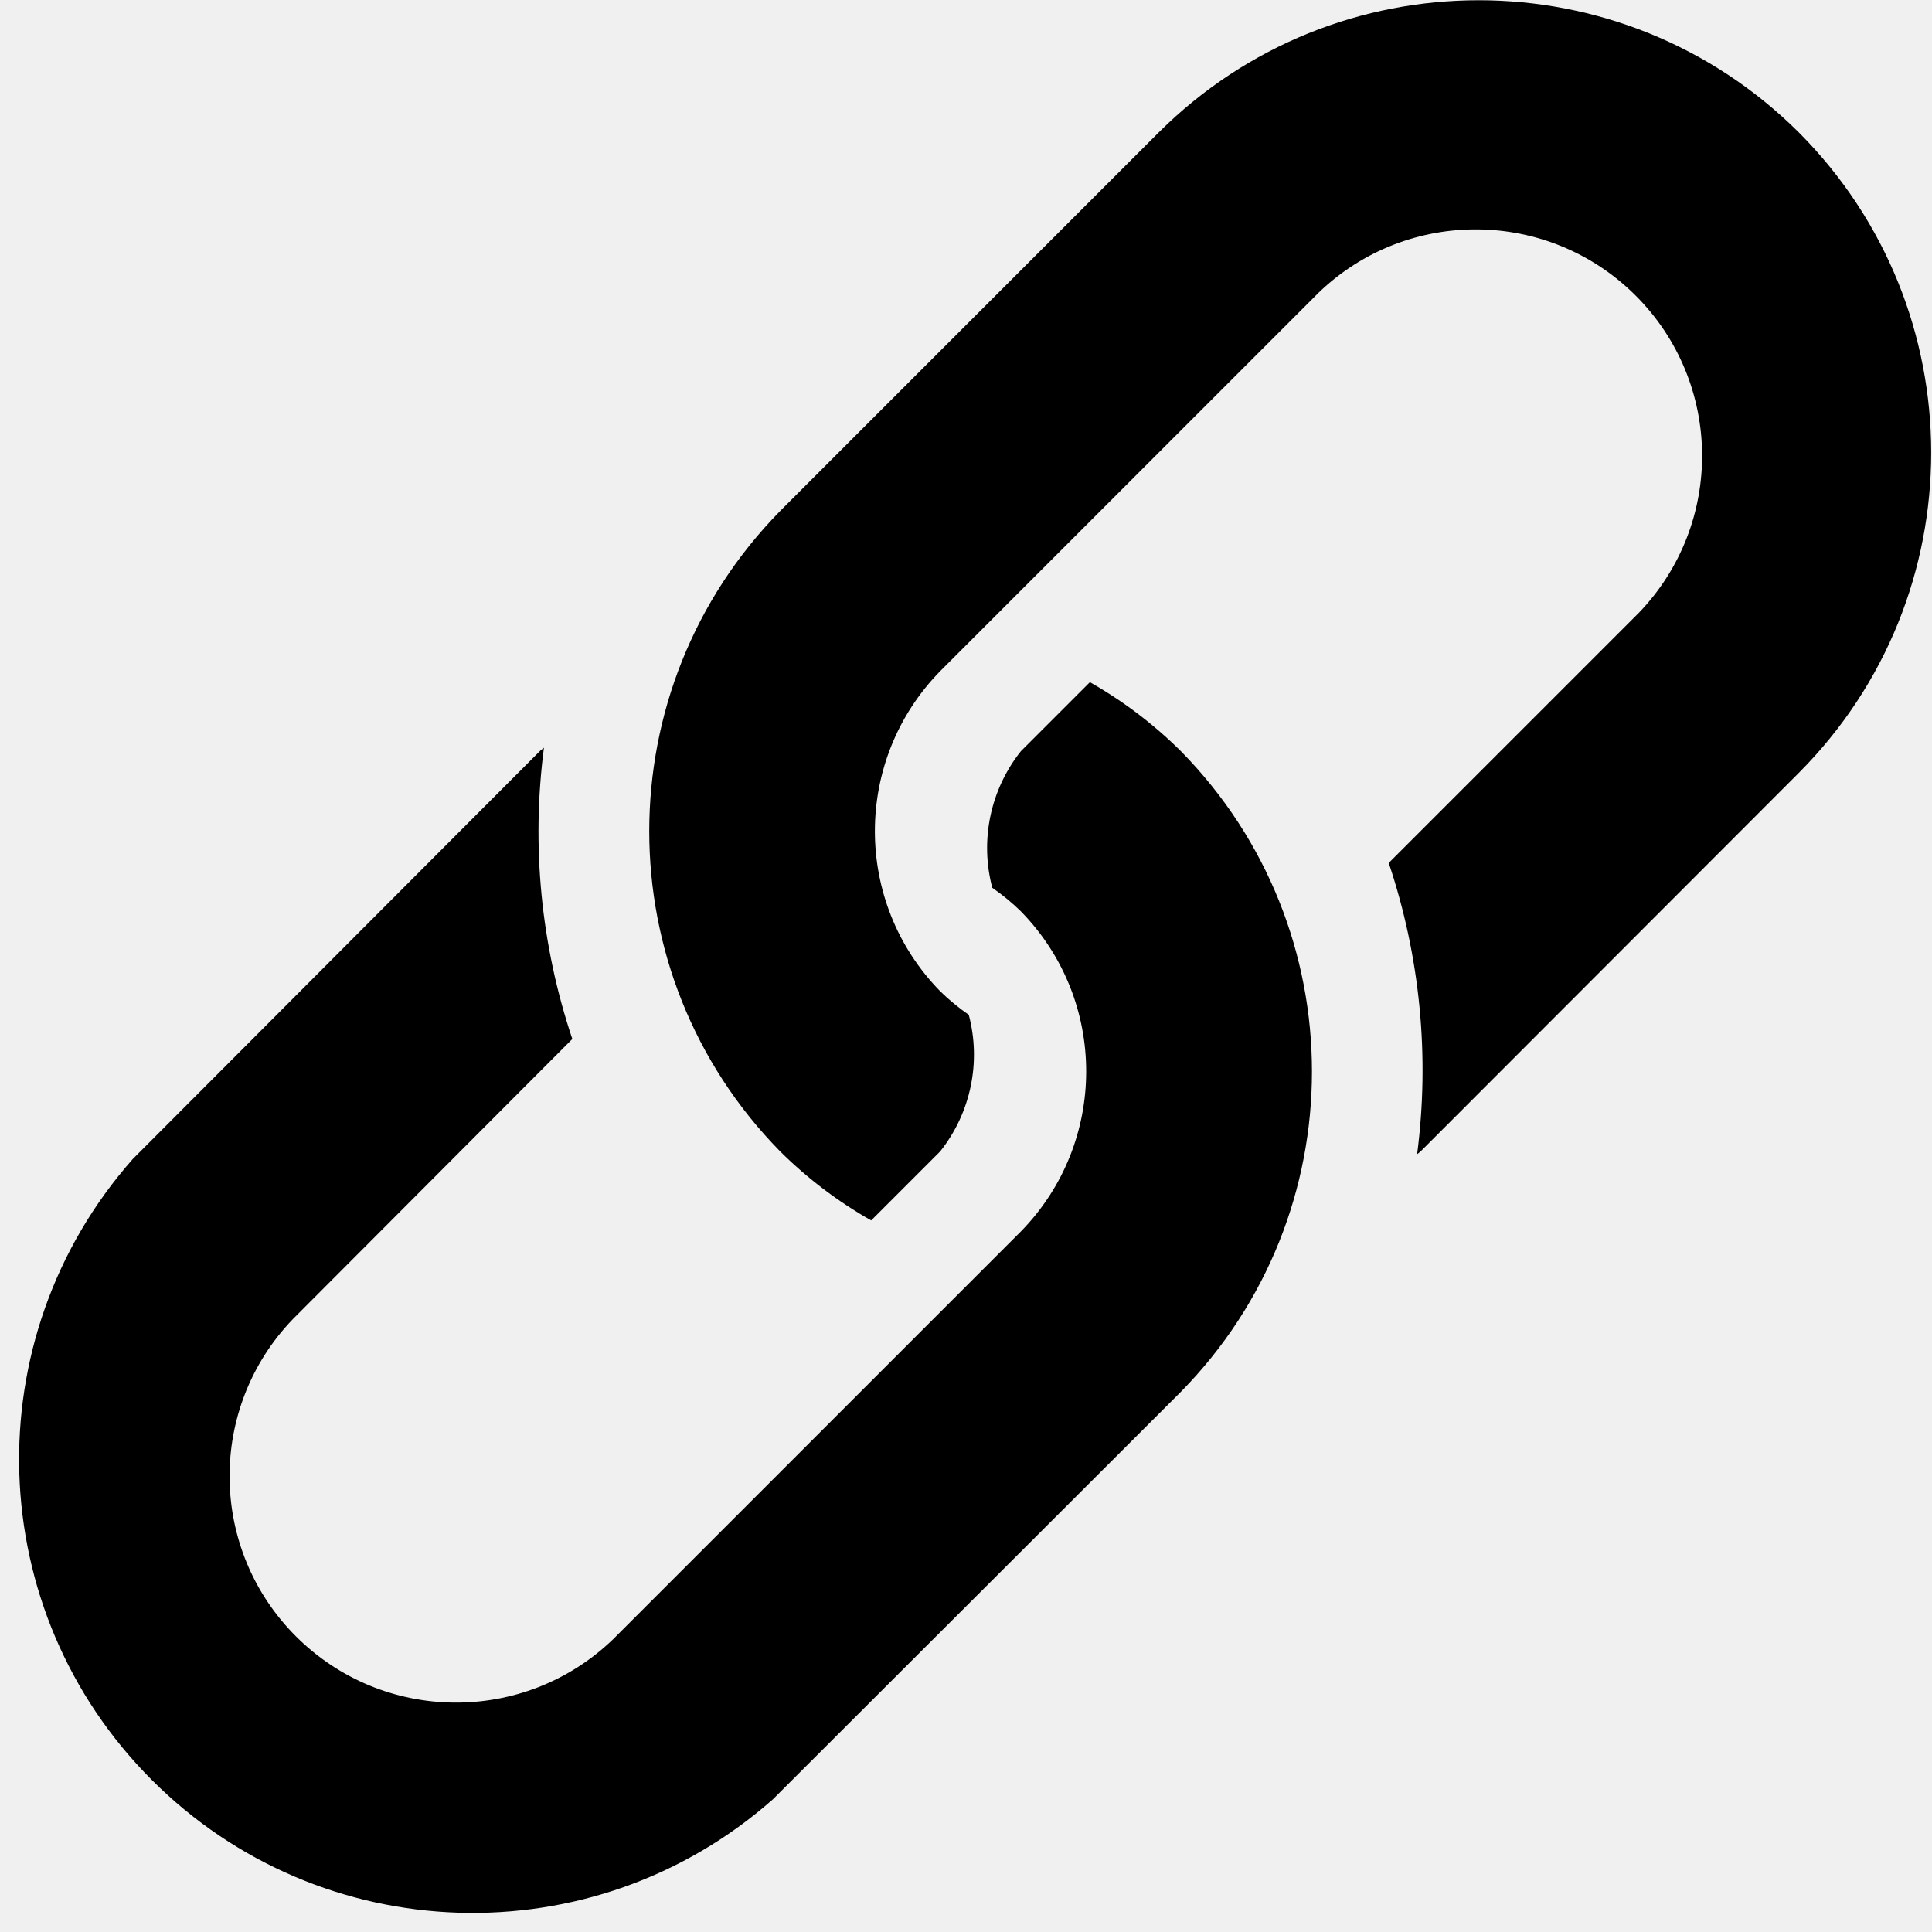
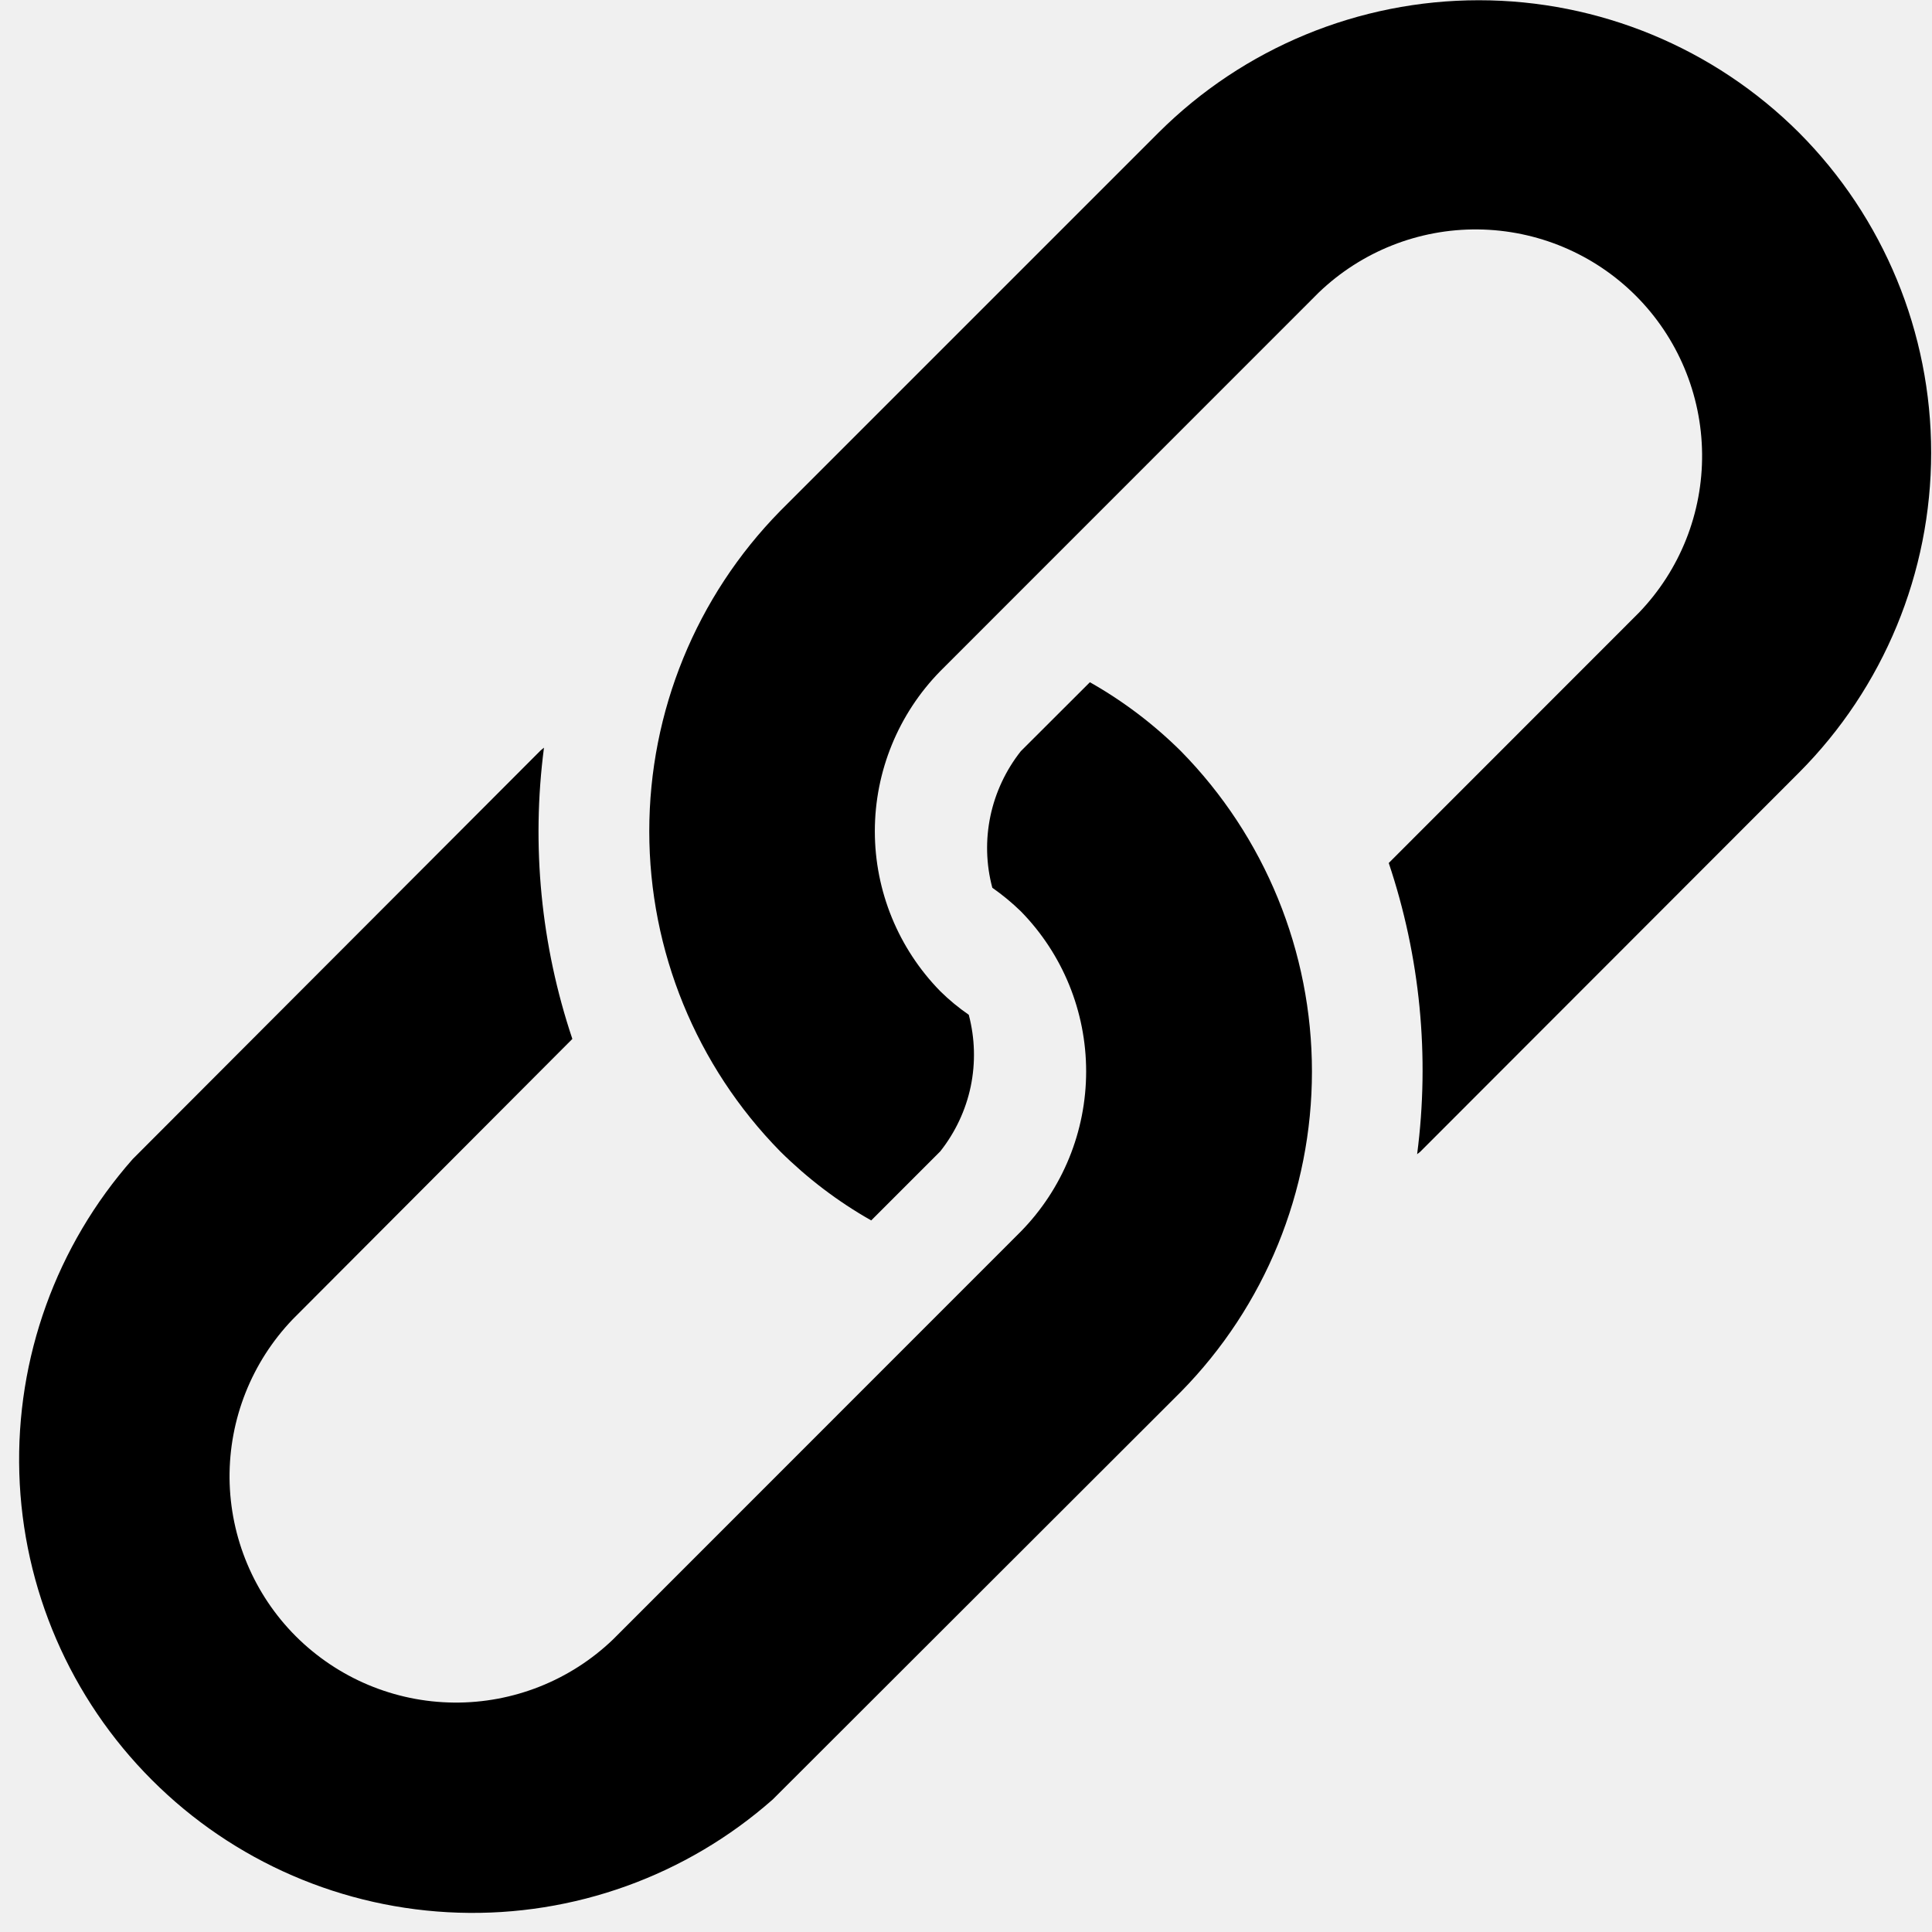
- <svg xmlns="http://www.w3.org/2000/svg" width="11.501" height="11.501" viewBox="0 0 11.501 11.501">
-   <g id="link" transform="translate(0 0)">
-     <g id="Group_576" data-name="Group 576" transform="translate(3.868 0)">
-       <g id="Group_575" data-name="Group 575" transform="translate(0 0)">
-         <path id="Path_1491" data-name="Path 1491" d="M179,.789a2.7,2.7,0,0,0-3.812,0l-2.253,2.253a2.721,2.721,0,0,0,0,3.812,2.565,2.565,0,0,0,.542.411l.411-.411a.926.926,0,0,0,.17-.813,1.3,1.3,0,0,1-.17-.14,1.362,1.362,0,0,1,0-1.906l2.253-2.253a1.348,1.348,0,0,1,1.906,1.906l-1.489,1.489a3.88,3.88,0,0,1,.169,1.734c.006-.006.014-.01.021-.017L179,4.6A2.7,2.7,0,0,0,179,.789Z" transform="translate(-172.159 0)" fill="#000" />
-       </g>
-     </g>
-     <g id="Group_578" data-name="Group 578" transform="translate(0 4.061)">
-       <g id="Group_577" data-name="Group 577">
-         <path id="Path_1492" data-name="Path 1492" d="M7.03,181.187a2.566,2.566,0,0,0-.542-.411l-.411.411a.926.926,0,0,0-.17.813,1.3,1.3,0,0,1,.17.14,1.362,1.362,0,0,1,0,1.906l-2.428,2.428a1.348,1.348,0,0,1-1.906-1.906L3.407,182.9a3.879,3.879,0,0,1-.169-1.734c-.006.006-.014.011-.021.017L.79,183.615A2.7,2.7,0,0,0,4.6,187.427L7.03,185A2.72,2.72,0,0,0,7.03,181.187Z" transform="translate(0 -180.776)" fill="#000" />
-       </g>
-     </g>
+ <svg xmlns="http://www.w3.org/2000/svg" width="16" height="16" viewBox="0 0 16 16" fill="none">
+   <g clip-path="url(#clip0_2917_28345)">
+     <path d="M14.898 1.098C14.194 0.396 13.241 0.002 12.247 0.002C11.253 0.002 10.299 0.396 9.595 1.098L6.461 4.232C5.766 4.94 5.377 5.892 5.377 6.884C5.377 7.875 5.766 8.827 6.461 9.535C6.686 9.758 6.939 9.951 7.215 10.107L7.787 9.535C7.911 9.378 7.998 9.194 8.039 8.998C8.08 8.801 8.074 8.598 8.023 8.404C7.939 8.346 7.86 8.281 7.787 8.209C7.44 7.855 7.245 7.379 7.245 6.884C7.245 6.388 7.44 5.912 7.787 5.558L10.921 2.423C11.275 2.083 11.748 1.895 12.239 1.9C12.73 1.905 13.2 2.102 13.547 2.449C13.894 2.796 14.091 3.266 14.096 3.757C14.101 4.248 13.913 4.721 13.572 5.075L11.501 7.147C11.761 7.922 11.842 8.747 11.736 9.559C11.745 9.55 11.756 9.545 11.765 9.535L14.898 6.399C15.6 5.695 15.993 4.742 15.993 3.749C15.993 2.755 15.6 1.802 14.898 1.098Z" fill="black" />
+     <path d="M9.78 6.221C9.555 5.998 9.302 5.806 9.026 5.65L8.454 6.221C8.33 6.378 8.243 6.563 8.202 6.759C8.161 6.955 8.166 7.158 8.218 7.352C8.302 7.411 8.381 7.476 8.454 7.547C8.801 7.901 8.995 8.377 8.995 8.873C8.995 9.369 8.801 9.845 8.454 10.199L5.077 13.577C4.723 13.917 4.249 14.105 3.758 14.1C3.267 14.095 2.798 13.898 2.45 13.551C2.103 13.204 1.906 12.734 1.901 12.243C1.897 11.752 2.085 11.279 2.425 10.925L4.74 8.604C4.48 7.829 4.399 7.004 4.505 6.192C4.496 6.2 4.485 6.207 4.476 6.216L1.099 9.599C0.466 10.316 0.131 11.246 0.16 12.201C0.189 13.157 0.582 14.065 1.258 14.741C1.933 15.417 2.841 15.81 3.797 15.84C4.752 15.87 5.683 15.535 6.4 14.902L9.78 11.526C10.476 10.818 10.865 9.866 10.865 8.874C10.865 7.882 10.476 6.929 9.78 6.221Z" fill="black" />
  </g>
+   <defs>
+     <clipPath id="clip0_2917_28345">
+       <rect width="16" height="16" fill="white" />
+     </clipPath>
+   </defs>
</svg>
